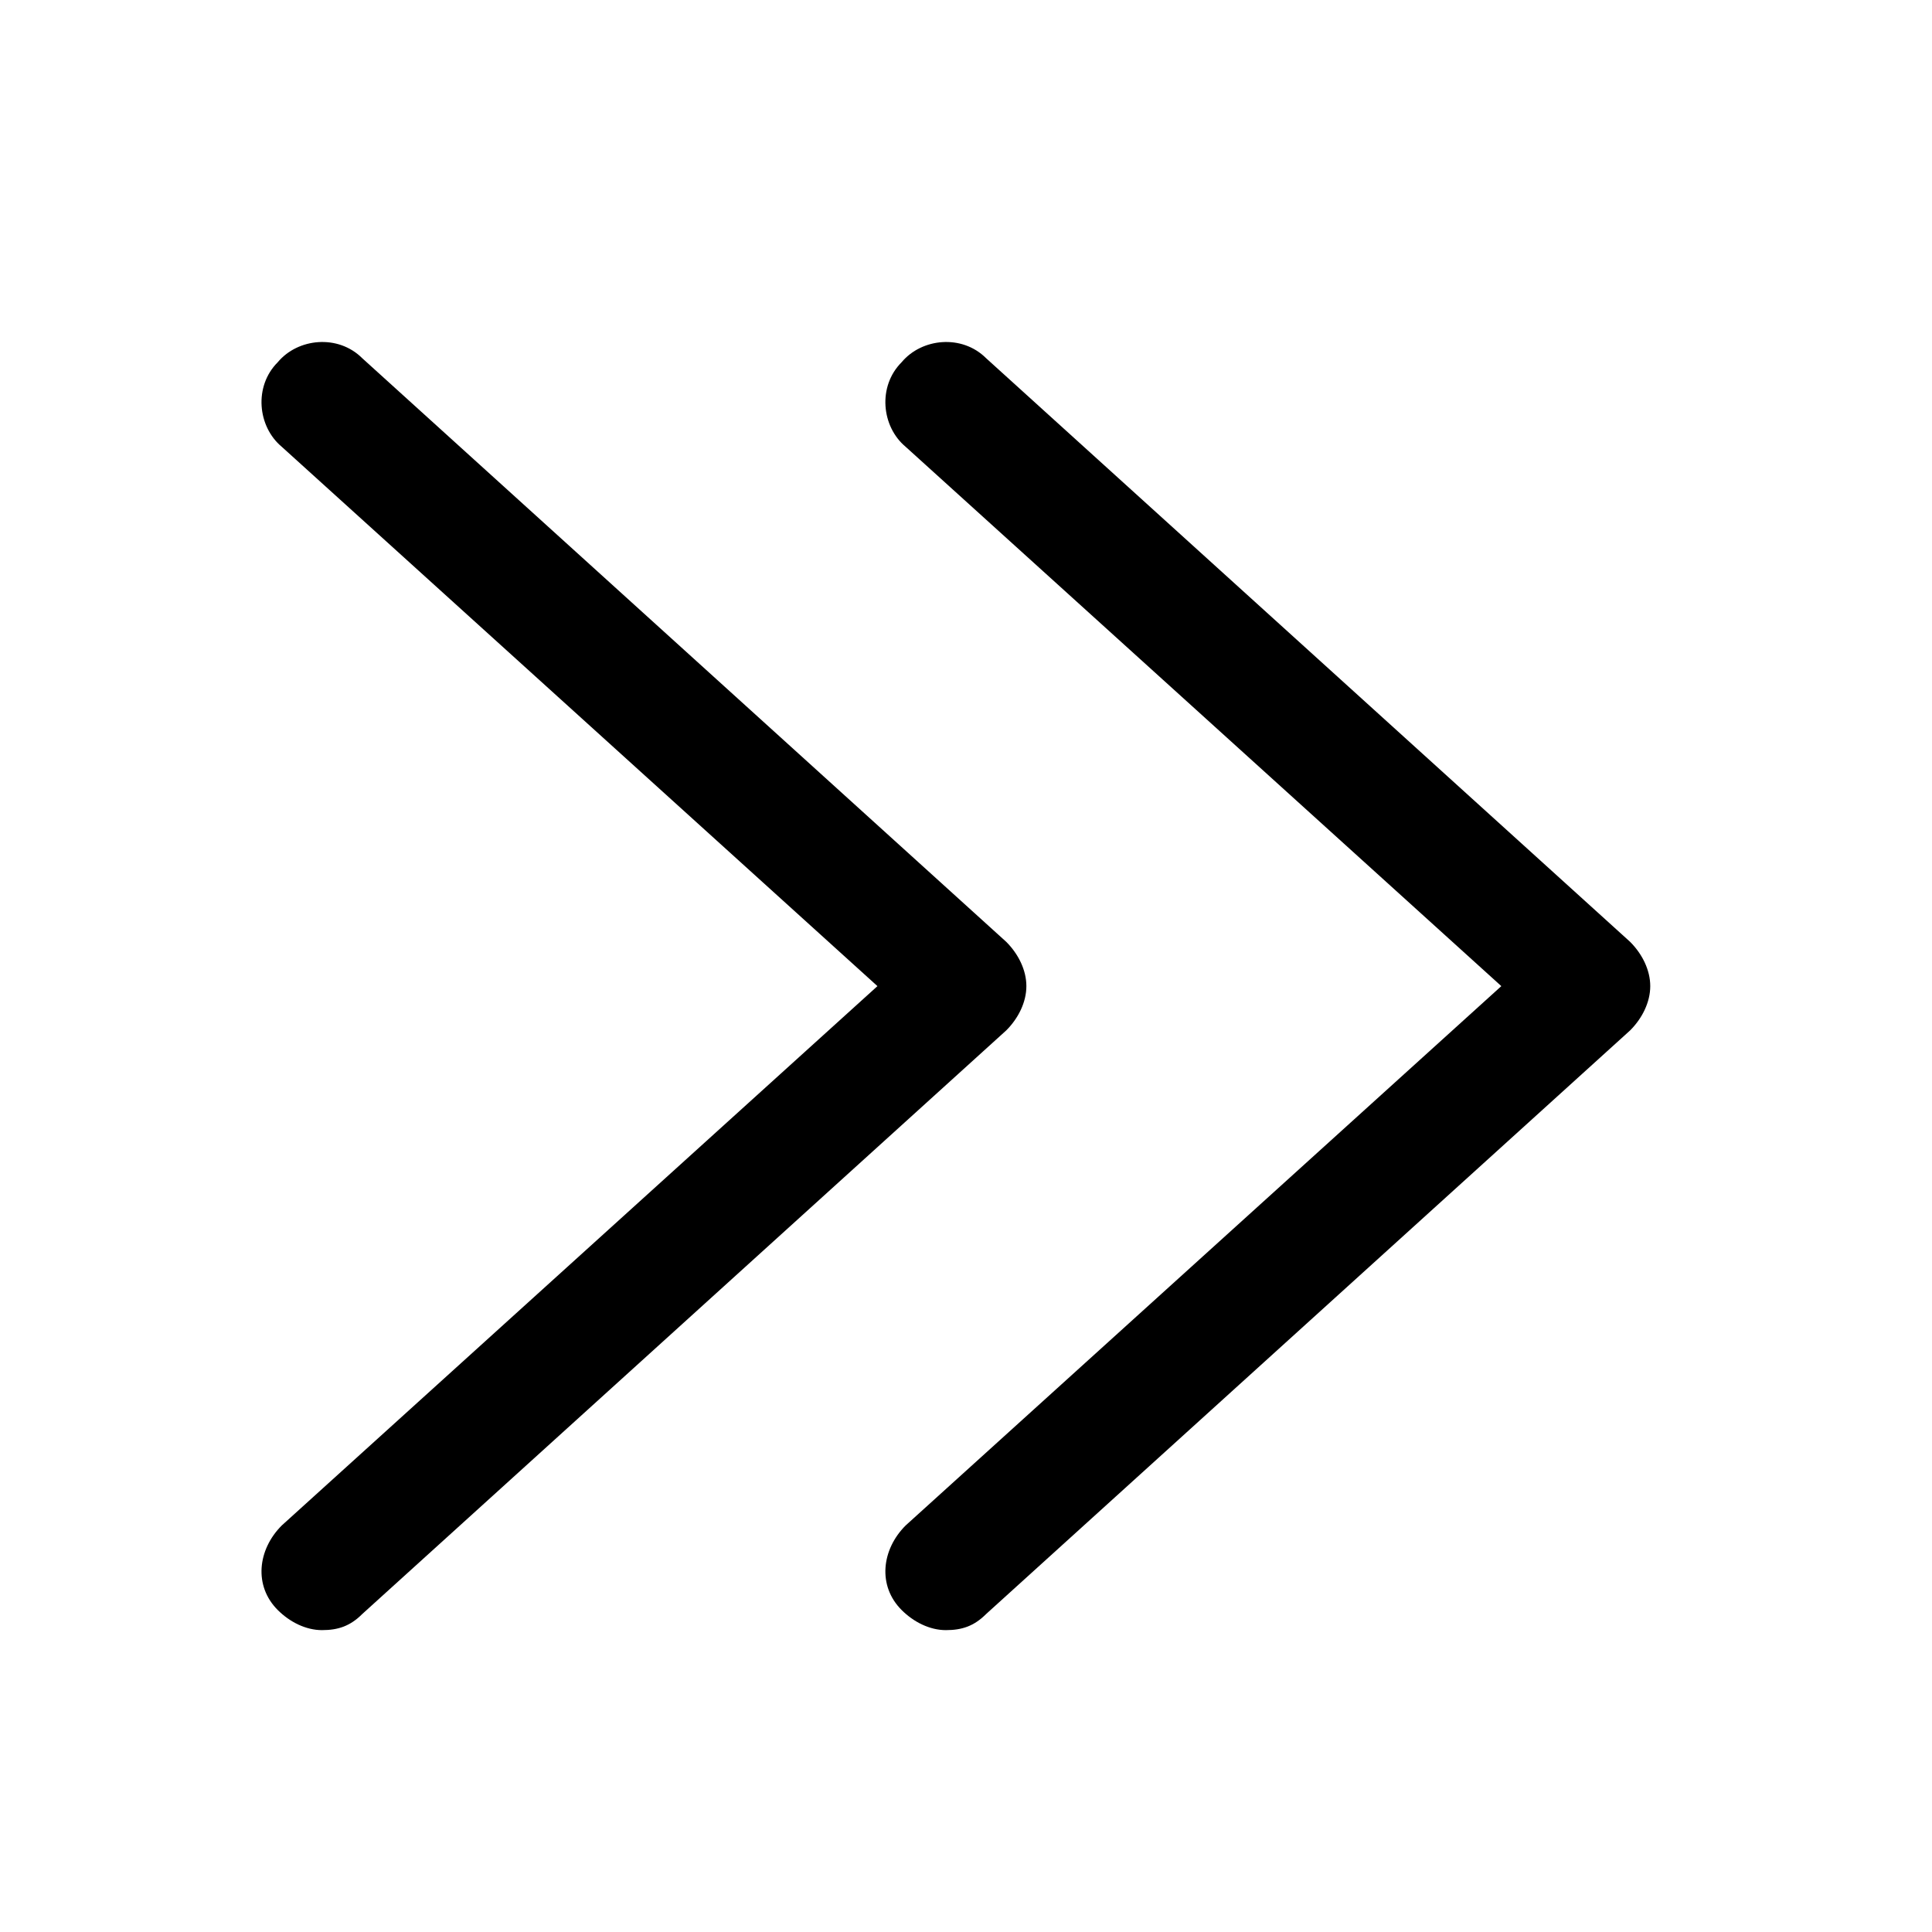
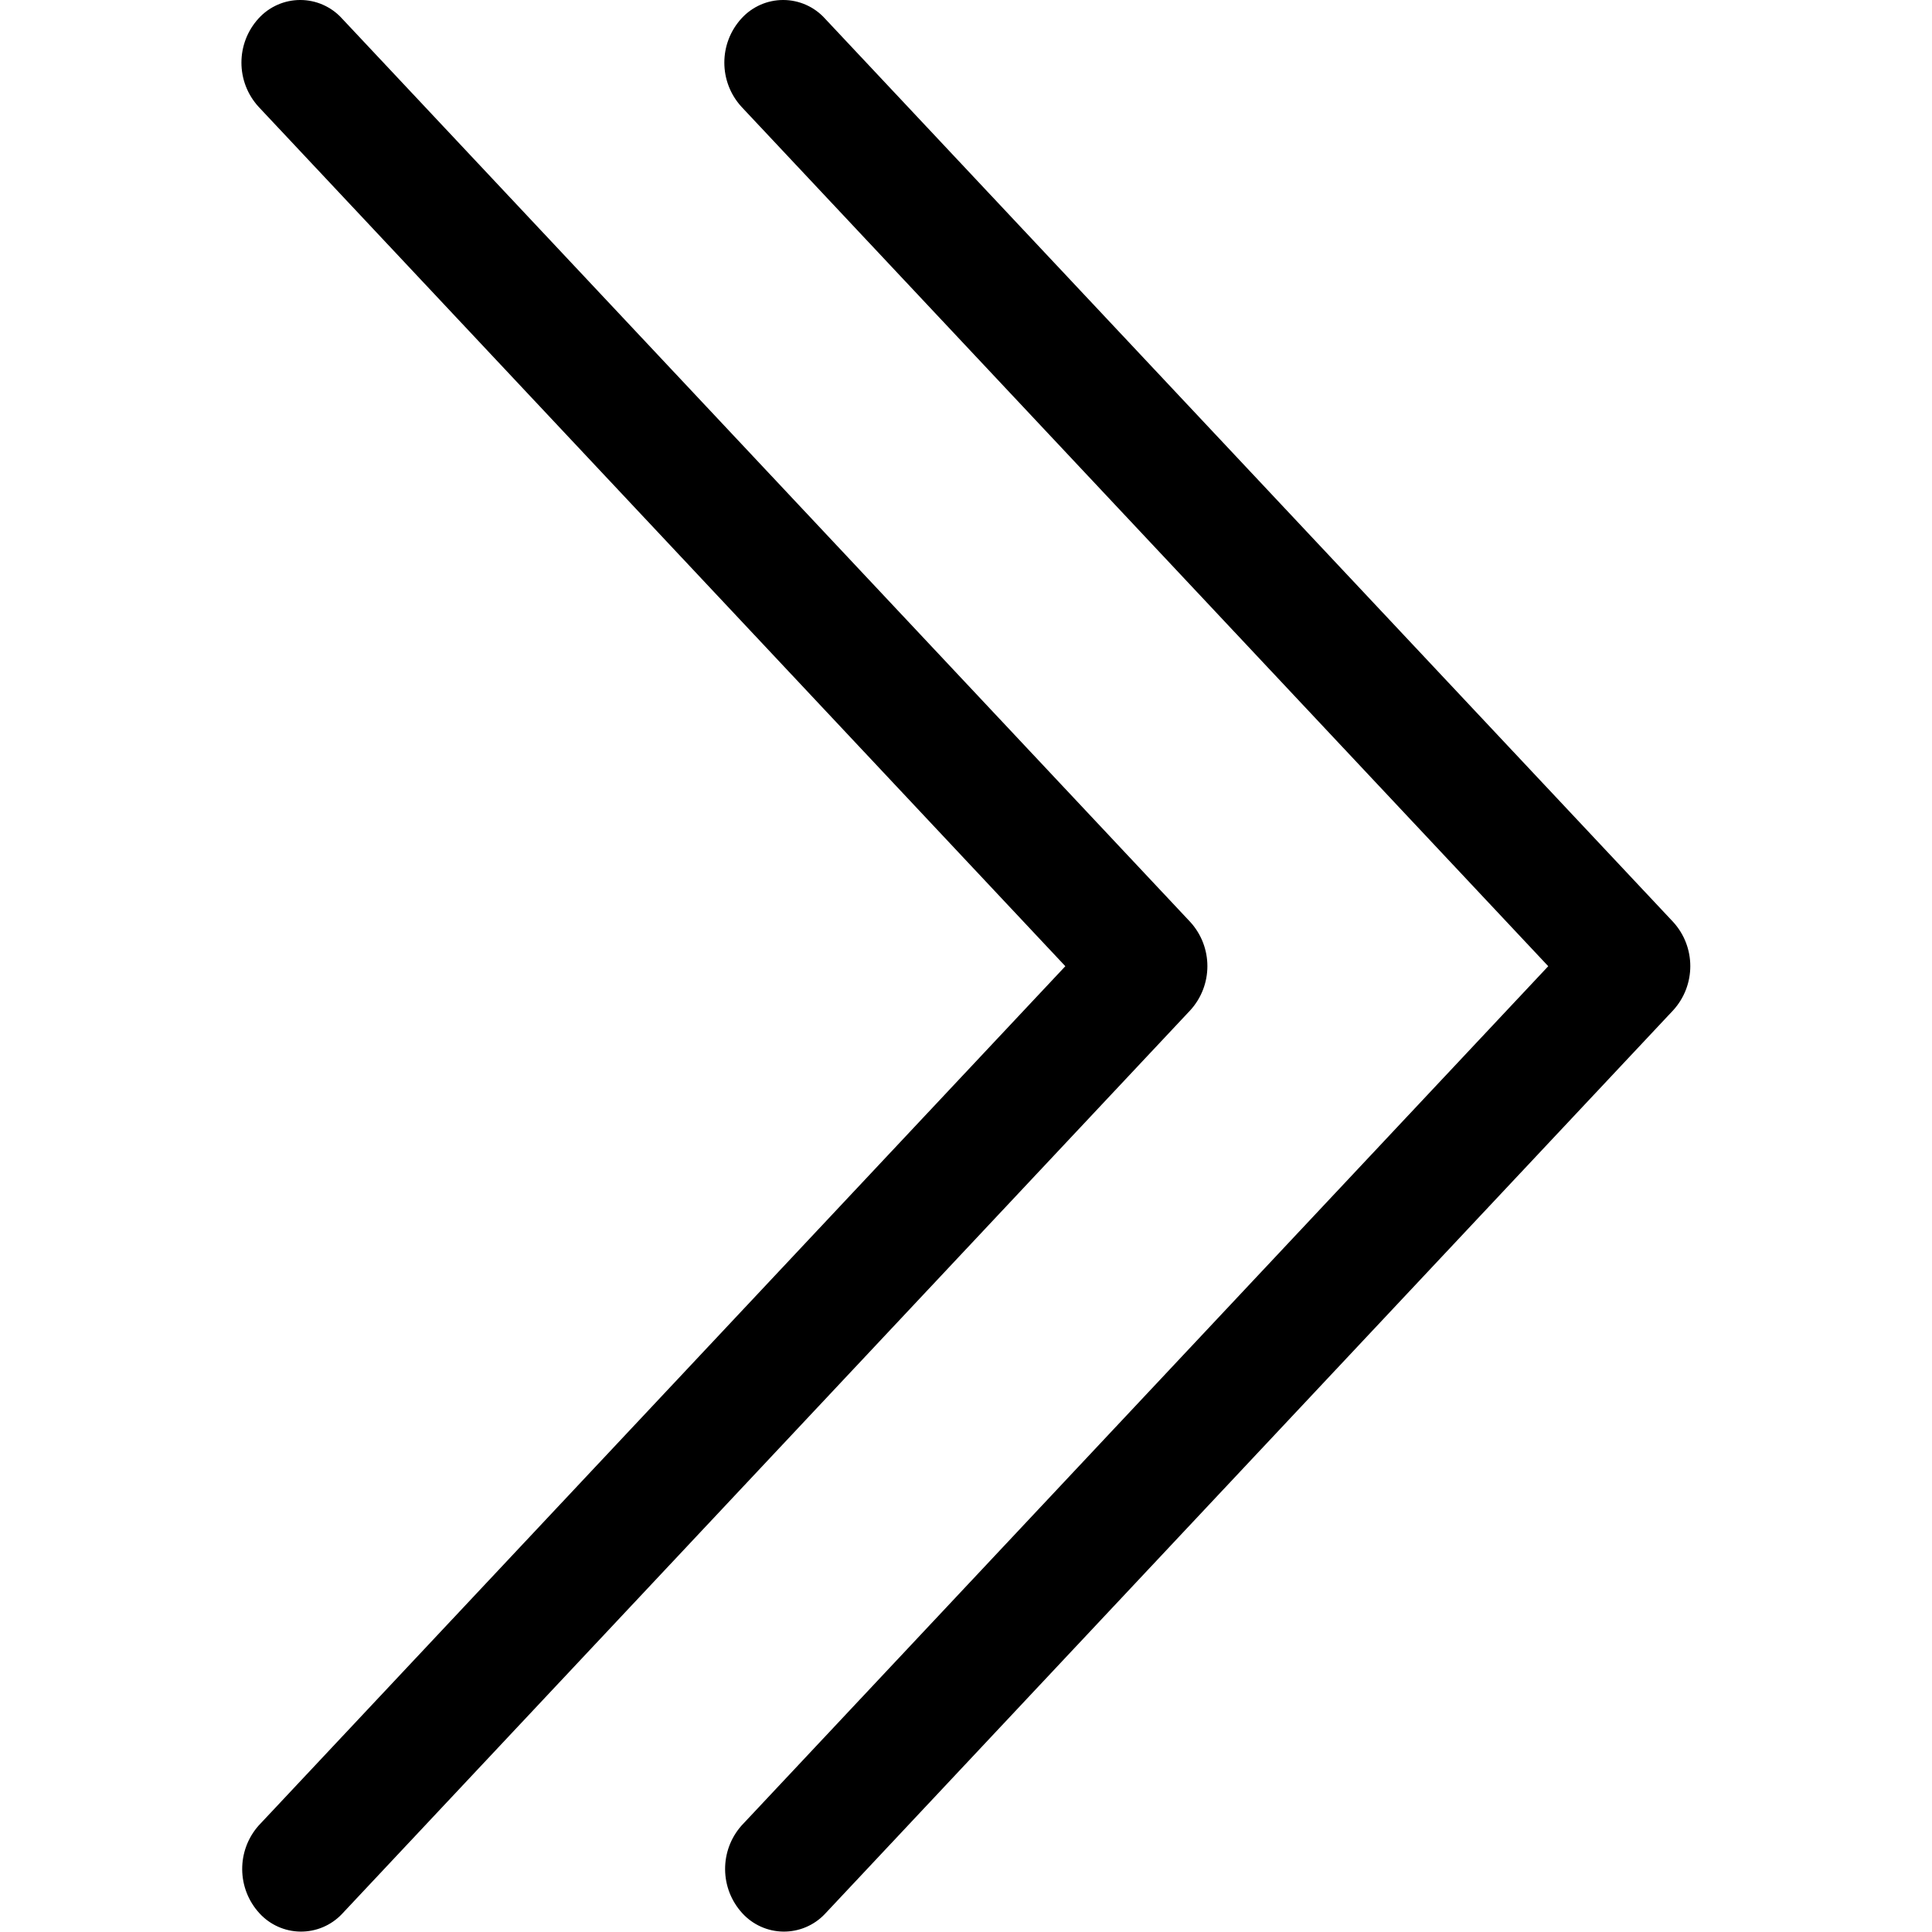
- <svg xmlns="http://www.w3.org/2000/svg" t="1692172760488" class="icon" viewBox="0 0 1024 1024" version="1.1" p-id="21562" width="200" height="200">
-   <path d="M544 522.667c0-8.533-4.267-17.067-10.667-23.467L192 189.867c-12.8-12.8-34.133-10.667-44.8 2.133-12.8 12.8-10.667 34.133 2.133 44.8l315.733 285.867L149.333 808.533c-12.8 12.8-14.933 32-2.133 44.8 6.4 6.4 14.933 10.667 23.467 10.667 8.533 0 14.933-2.133 21.333-8.533l341.333-309.333c6.4-6.4 10.667-14.933 10.667-23.467z" lee="#666666" p-id="21563" />
-   <path d="M864 499.2l-341.333-309.333c-12.8-12.8-34.133-10.667-44.8 2.133-12.8 12.8-10.667 34.133 2.133 44.8l315.733 285.867-315.733 285.867c-12.8 12.8-14.933 32-2.133 44.8 6.4 6.4 14.933 10.667 23.467 10.667 8.533 0 14.933-2.133 21.333-8.533l341.333-309.333c6.4-6.4 10.667-14.933 10.667-23.467 0-8.533-4.267-17.067-10.667-23.467z" lee="#666666" p-id="21564" />
+ <svg xmlns="http://www.w3.org/2000/svg" t="1730691706435" class="icon" viewBox="0 0 1024 1024" version="1.1" p-id="10401" width="200" height="200">
+   <path d="M564.61 512.071L137.088 56.65a34.724 34.724 0 0 1 0-46.924 29.861 29.861 0 0 1 44.109 0l449.619 478.883a34.724 34.724 0 0 1 0 46.924l-449.619 478.968a29.861 29.861 0 0 1-43.682-0.427 34.724 34.724 0 0 1-0.427-46.498l427.522-455.421z" lee="#999999" p-id="10402" />
+   <path d="M820.561 512.071L393.038 56.65a34.724 34.724 0 0 1 0-46.924 29.861 29.861 0 0 1 44.109 0l449.619 478.883a34.724 34.724 0 0 1 0 46.924l-449.619 478.968a29.861 29.861 0 0 1-43.682-0.427 34.724 34.724 0 0 1-0.427-46.498l427.522-455.421z" lee="#999999" p-id="10403" />
</svg>
